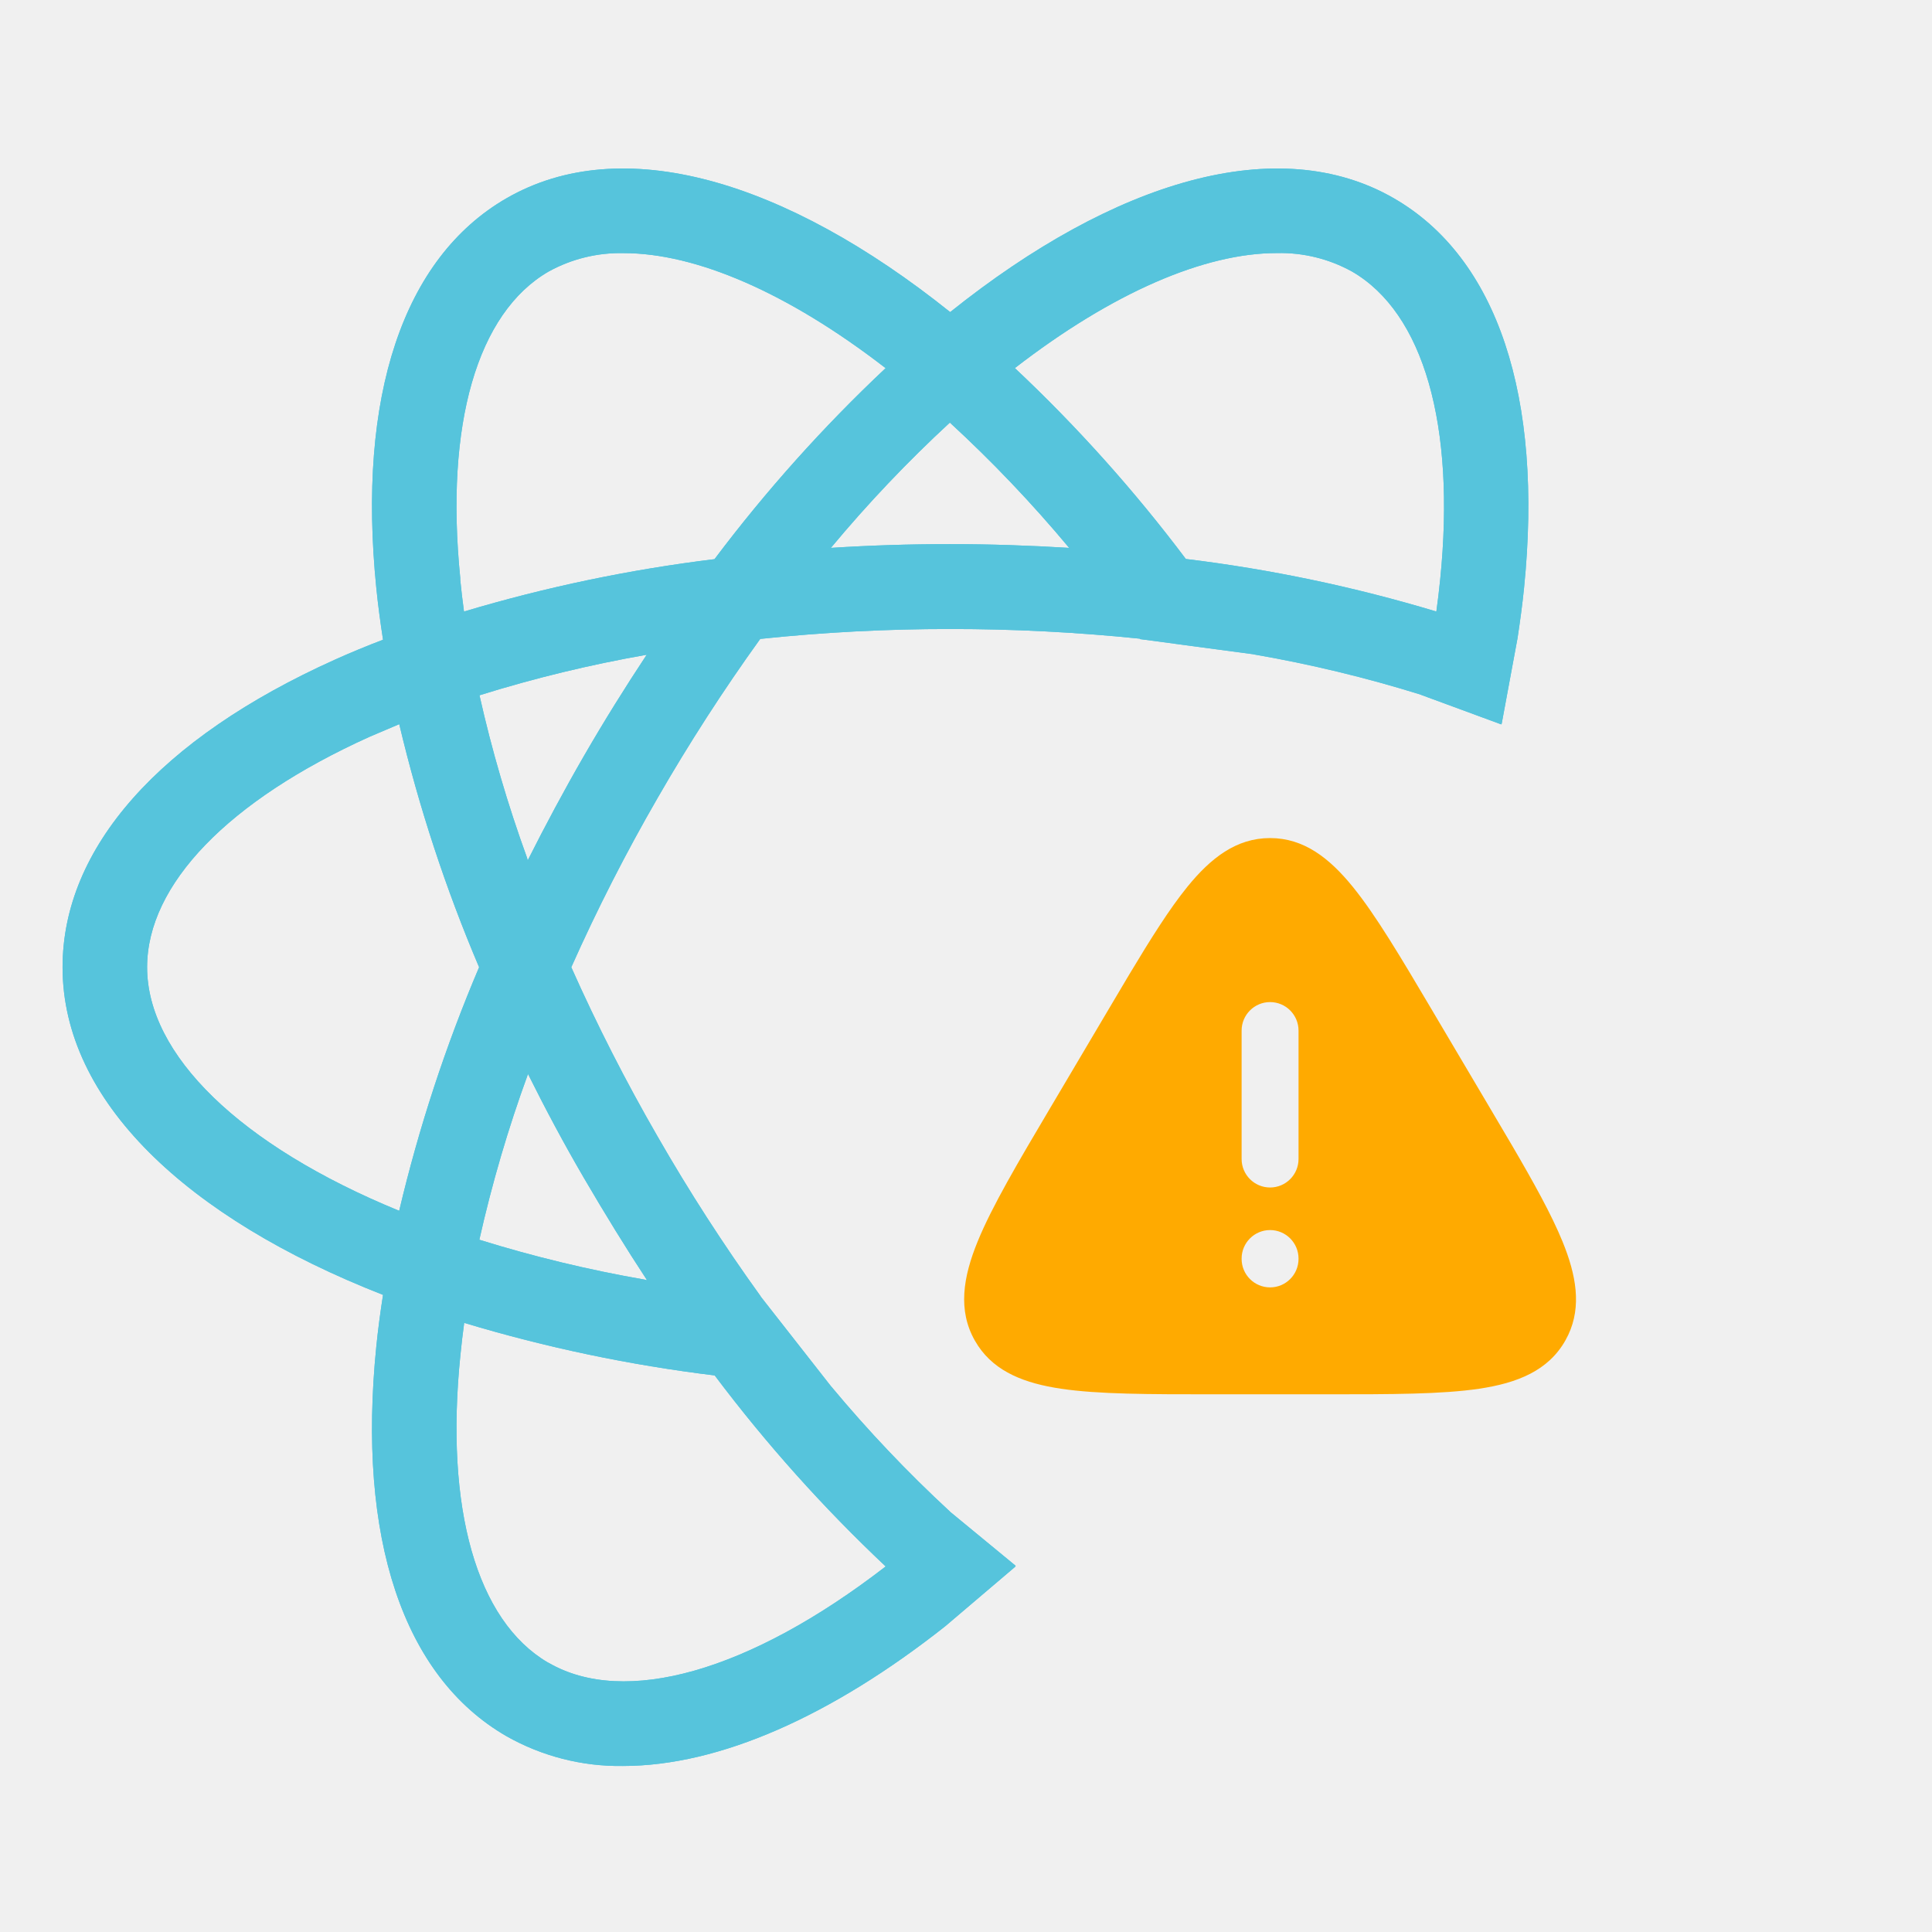
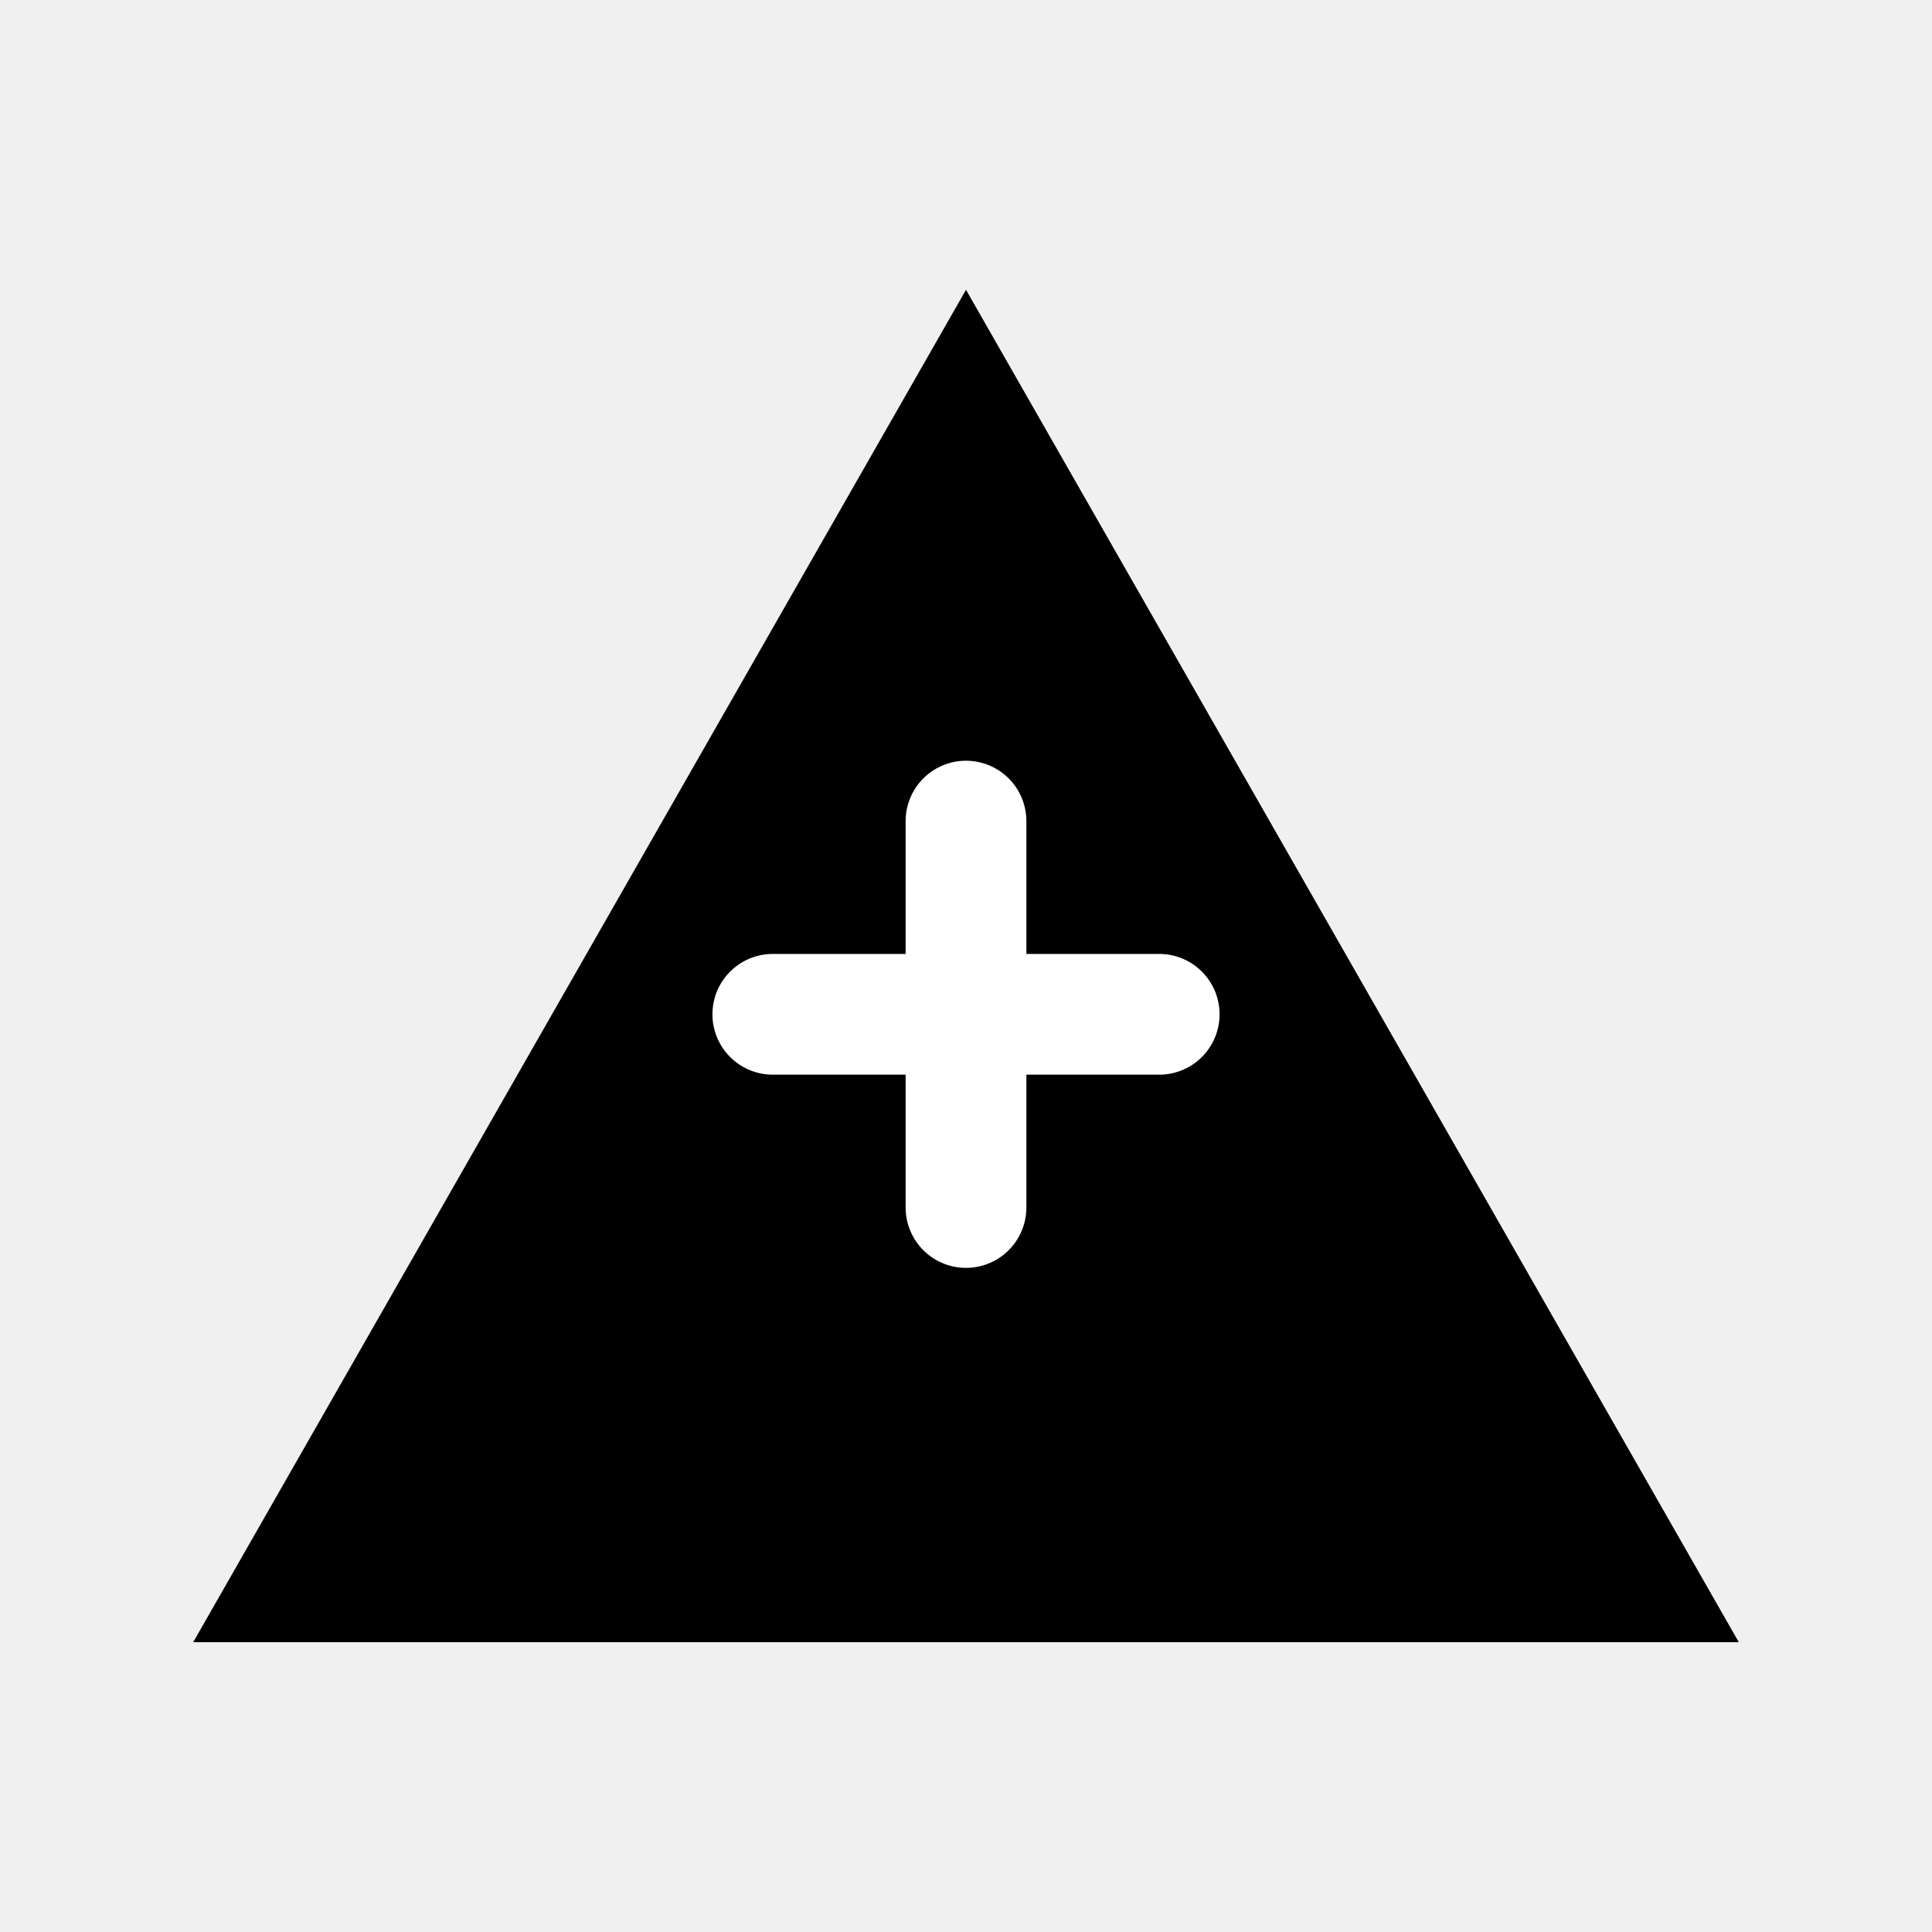
- <svg xmlns="http://www.w3.org/2000/svg" width="521" height="521" viewBox="0 0 521 521" fill="none">
-   <g clip-path="url(#clip0_9_23)">
-     <g>
-       <path d="M256.234 84.159C300.735 48.547 344.746 35.488 375.906 53.48C403.753 69.562 416.218 106.897 410.981 158.626C410.539 163.04 409.921 167.533 409.235 172.076L404.956 195.173C404.94 195.165 404.92 195.158 404.902 195.151C404.886 195.217 404.872 195.284 404.854 195.35L383.211 187.378C383.213 187.368 383.199 187.355 383.199 187.346C368.433 182.742 353.381 179.11 338.139 176.476L337.919 176.423L307.494 172.358L307.467 172.355C307.433 172.307 307.39 172.274 307.353 172.226C290.369 170.482 273.306 169.614 256.234 169.624C239.123 169.613 222.026 170.504 205.011 172.293C195.056 186.123 185.812 200.45 177.314 215.22C168.772 230.009 161.01 245.235 154.058 260.833C161.01 276.433 168.772 291.657 177.314 306.446C185.825 321.275 195.098 335.655 205.095 349.526C205.11 349.526 205.125 349.528 205.141 349.531L205.116 349.572L205.103 349.594L205.119 349.617L224.162 373.924L224.293 374.06C234.149 385.893 244.763 397.071 256.071 407.525L256.252 407.715L273.906 422.255C273.848 422.312 273.789 422.366 273.73 422.421C273.752 422.441 273.777 422.459 273.802 422.477L254.9 438.548L254.866 438.576C224.268 462.731 193.987 476.229 167.991 476.229C156.986 476.392 146.136 473.617 136.562 468.188C108.712 452.105 96.249 414.769 101.484 363.04C101.94 358.496 102.565 353.866 103.291 349.189C50.211 328.408 16.873 296.835 16.873 260.833C16.873 228.668 42.966 199.172 90.355 177.869C94.526 175.993 98.867 174.202 103.291 172.513C102.565 167.817 101.94 163.17 101.484 158.626C96.249 106.897 108.712 69.562 136.562 53.48C167.721 35.488 211.732 48.547 256.234 84.159ZM125.179 356.738C124.791 359.645 124.436 362.501 124.166 365.339C119.91 406.802 128.556 437.035 147.718 448.307L147.995 448.438C168.413 460.23 202.038 450.855 238.838 422.421C222.032 406.596 206.608 389.363 192.733 370.914C169.851 368.128 147.251 363.387 125.179 356.738ZM142.388 289.62C137.048 304.219 132.665 319.153 129.266 334.32C143.85 338.857 158.712 342.443 173.76 345.059L174.477 345.218C168.717 336.45 163.06 327.226 157.588 317.866C152.116 308.507 147.083 299.064 142.388 289.62ZM107.665 195.285C104.963 196.412 102.312 197.538 99.711 198.664C61.627 215.845 39.672 238.501 39.672 260.833C39.672 284.401 64.617 308.863 107.648 326.517C112.955 304.049 120.164 282.077 129.198 260.833C120.181 239.633 112.977 217.705 107.665 195.285ZM174.391 176.567C159.141 179.234 144.078 182.885 129.3 187.498C132.642 202.373 136.931 217.019 142.139 231.347L142.303 232.029C147.067 222.569 152.048 213.243 157.503 203.8C162.958 194.357 168.616 185.302 174.391 176.567ZM168.211 68.262C161.135 68.097 154.142 69.811 147.944 73.228C128.7 84.352 119.961 114.466 124.116 155.842L124.115 156.329C124.385 159.166 124.739 162.022 125.128 164.911C147.208 158.308 169.806 153.584 192.682 150.788C206.564 132.333 222 115.1 238.822 99.279C212.425 78.871 187.649 68.262 168.211 68.262ZM364.573 73.212C358.425 69.815 351.492 68.101 344.472 68.241L344.289 68.245C324.852 68.245 300.076 78.854 273.68 99.262C290.49 115.072 305.913 132.293 319.785 150.737C342.667 153.52 365.266 158.262 387.338 164.911C387.743 162.022 388.081 159.15 388.368 156.312C392.59 114.669 383.911 84.378 364.573 73.212ZM256.15 113.96C244.725 124.506 234.004 135.793 224.06 147.747C234.6 147.071 245.296 146.733 256.15 146.733C267.093 146.733 277.816 147.105 288.322 147.747C278.351 135.791 267.603 124.503 256.15 113.96Z" fill="#56C4DC" />
-       <path d="M256.232 84.159C300.735 48.547 344.745 35.488 375.904 53.48C403.754 69.562 416.217 106.897 410.982 158.626C410.54 163.04 409.919 167.533 409.235 172.076L404.957 195.173L404.902 195.151C404.886 195.217 404.87 195.284 404.855 195.35L383.211 187.378L383.2 187.346C368.434 182.742 353.379 179.11 338.14 176.476L337.92 176.423L307.492 172.358L307.467 172.354C307.433 172.307 307.39 172.274 307.354 172.226C290.37 170.482 273.307 169.614 256.232 169.624C239.124 169.613 222.026 170.504 205.011 172.293C195.056 186.123 185.812 200.45 177.314 215.22C168.772 230.009 161.01 245.235 154.058 260.833C161.01 276.433 168.772 291.657 177.314 306.446C185.825 321.275 195.098 335.655 205.095 349.526L205.141 349.531L205.116 349.572L205.103 349.594L205.119 349.617L224.163 373.924L224.293 374.06C234.149 385.893 244.764 397.071 256.069 407.525L256.253 407.715L273.907 422.255C273.848 422.312 273.789 422.366 273.73 422.421L273.801 422.477L254.9 438.548L254.866 438.576C224.269 462.733 193.987 476.229 167.991 476.229C156.986 476.392 146.136 473.617 136.562 468.188C108.712 452.105 96.249 414.769 101.484 363.04C101.94 358.496 102.565 353.866 103.291 349.189C50.211 328.408 16.873 296.835 16.873 260.833C16.873 228.668 42.966 199.172 90.355 177.869C94.526 175.993 98.867 174.202 103.291 172.513C102.565 167.817 101.94 163.17 101.484 158.626C96.249 106.897 108.712 69.562 136.562 53.48C167.721 35.488 211.732 48.547 256.232 84.159ZM125.179 356.738C124.791 359.645 124.436 362.501 124.166 365.339C119.91 406.802 128.556 437.035 147.718 448.307L147.995 448.438C168.413 460.23 202.038 450.855 238.838 422.421C222.032 406.596 206.608 389.363 192.733 370.914C169.851 368.128 147.251 363.387 125.179 356.738ZM142.388 289.62C137.048 304.219 132.665 319.153 129.266 334.32C143.85 338.857 158.712 342.443 173.76 345.059L174.477 345.218C168.717 336.45 163.06 327.226 157.588 317.866C152.116 308.507 147.083 299.064 142.388 289.62ZM107.665 195.285C104.963 196.412 102.312 197.538 99.711 198.664C61.627 215.845 39.672 238.501 39.672 260.833C39.672 284.401 64.617 308.863 107.648 326.517C112.955 304.049 120.164 282.077 129.198 260.833C120.181 239.633 112.977 217.705 107.665 195.285ZM174.391 176.567C159.141 179.234 144.078 182.885 129.3 187.498C132.642 202.373 136.931 217.019 142.139 231.347L142.303 232.029C147.067 222.569 152.048 213.243 157.503 203.8C162.958 194.357 168.616 185.302 174.391 176.567ZM168.211 68.262C161.135 68.097 154.142 69.811 147.944 73.228C128.7 84.352 119.961 114.466 124.116 155.842L124.115 156.329C124.385 159.166 124.739 162.022 125.128 164.911C147.208 158.308 169.806 153.584 192.682 150.788C206.564 132.333 222 115.1 238.82 99.279C212.425 78.871 187.649 68.262 168.211 68.262ZM364.574 73.212C358.426 69.815 351.493 68.101 344.473 68.241L344.289 68.245C324.85 68.245 300.076 78.854 273.678 99.262C290.488 115.072 305.914 132.293 319.785 150.737C342.665 153.52 365.267 158.262 387.338 164.911C387.744 162.022 388.081 159.15 388.369 156.312C392.591 114.669 383.911 84.378 364.574 73.212ZM256.148 113.96C244.723 124.506 234.005 135.793 224.06 147.747C234.598 147.071 245.296 146.733 256.148 146.733C267.094 146.733 277.817 147.105 288.322 147.747C278.349 135.791 267.603 124.503 256.148 113.96Z" fill="#56C4DC" />
-     </g>
-     <path d="M357.833 376C375.138 376 388.799 376 398.917 374.49C409.191 372.956 417.525 369.628 422.127 361.487L422.922 359.955C426.539 352.239 425.059 343.857 421.363 334.804C418.419 327.592 413.694 319.064 407.723 308.842L401.353 298.048L386.581 273.085L386.229 272.484C377.767 258.183 371.07 246.871 364.84 239.191C358.483 231.355 351.589 226 342.499 226C333.409 226 326.515 231.355 320.158 239.191C315.421 245.031 310.411 252.97 304.562 262.726L298.417 273.085L283.646 298.048L283.278 298.664C274.463 313.56 267.508 325.318 263.635 334.804C259.694 344.46 258.275 353.352 262.871 361.487L263.778 362.959C268.523 370.038 276.45 373.052 286.081 374.49C296.199 376 309.86 376 327.165 376H357.833ZM342.499 320.231C338.261 320.23 334.825 316.786 334.825 312.538V277.923C334.825 273.675 338.261 270.231 342.499 270.231C346.737 270.231 350.174 273.675 350.174 277.923V312.538C350.174 316.787 346.737 320.231 342.499 320.231ZM342.499 347.169C338.261 347.168 334.825 343.725 334.825 339.477V339.402C334.825 335.153 338.261 331.71 342.499 331.709C346.737 331.709 350.174 335.153 350.174 339.402V339.477C350.174 343.725 346.737 347.169 342.499 347.169Z" fill="#FFAA00" />
-   </g>
-   <defs>
-     <clipPath id="clip0_9_23">
-       <rect width="520.981" height="520.981" fill="white" />
-     </clipPath>
-   </defs>
+ <svg xmlns="http://www.w3.org/2000/svg" width="40" height="40" viewBox="0 0 40 40" fill="none">
+   <path d="M20 6L36 34H4L20 6Z" fill="black" />
+   <path d="M20 17V25M16 21H24" stroke="white" stroke-width="2.5" stroke-linecap="round" />
</svg>
